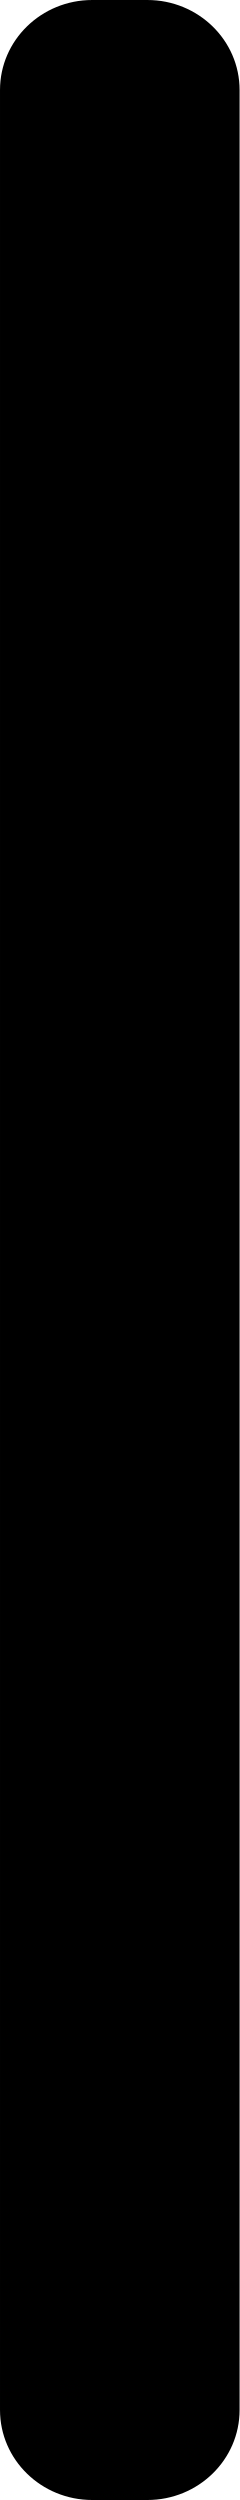
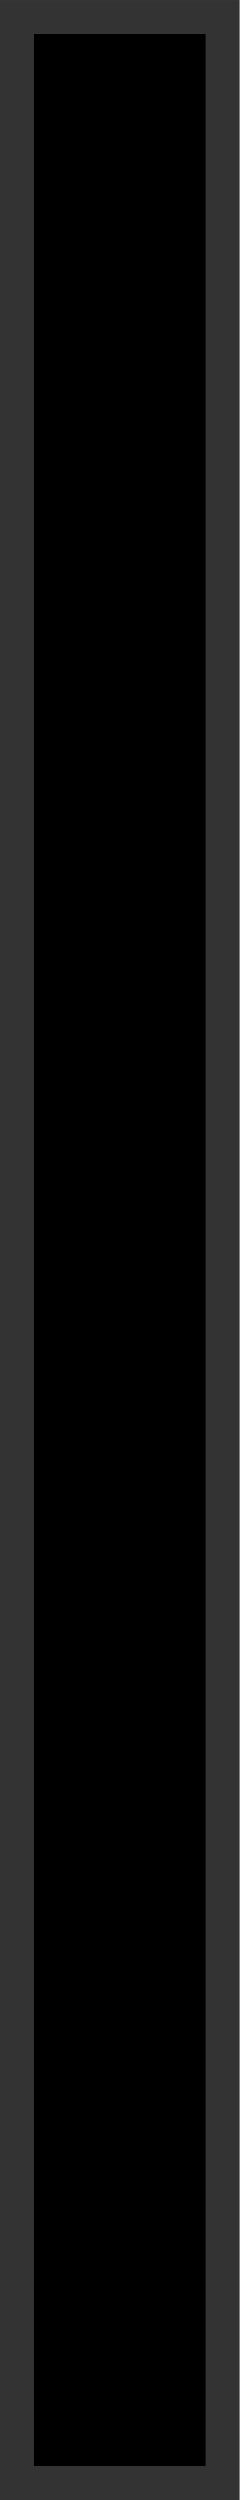
- <svg xmlns="http://www.w3.org/2000/svg" width="2.3mm" height="24mm" viewBox="0 0 2.3 24" version="1.1" id="svg1579">
+ <svg xmlns="http://www.w3.org/2000/svg" id="svg1579" version="1.1" viewBox="0 0 2.3 24" height="24mm" width="2.3mm">
  <defs id="defs1573" />
-   <g id="layer1" transform="translate(-157.0332,-94.86004)">
-     <g transform="matrix(0.2566177,0,0,-0.2566177,-287.893,711.0109)" id="g1558">
-       <g transform="matrix(1.011826,0,0,0.7435136,1737.261,2401.046)" id="g6763" style="fill:#000000">
-         <path id="path6765" style="fill:#000000;fill-opacity:1;fill-rule:nonzero;stroke:none" d="M 0,0 H 2.036 C 3.92,0 5.447,-2.028 5.447,-4.529 v -116.729 c 0,-2.502 -1.527,-4.529 -3.411,-4.529 H 0 c -1.884,0 -3.411,2.027 -3.411,4.529 V -4.529 C -3.411,-2.028 -1.884,0 0,0" />
-       </g>
+   <g transform="translate(-157.0332,-94.86004)" id="layer1">
+     <g id="g1558" transform="matrix(0.2566177,0,0,-0.2566177,-287.893,711.0109)">
+       <rect transform="scale(1,-1)" y="-2400.41" x="1734.445" height="92.253" width="7.692" id="rect10" style="fill:#000000;stroke:#333333;stroke-width:1.271" />
    </g>
  </g>
</svg>
